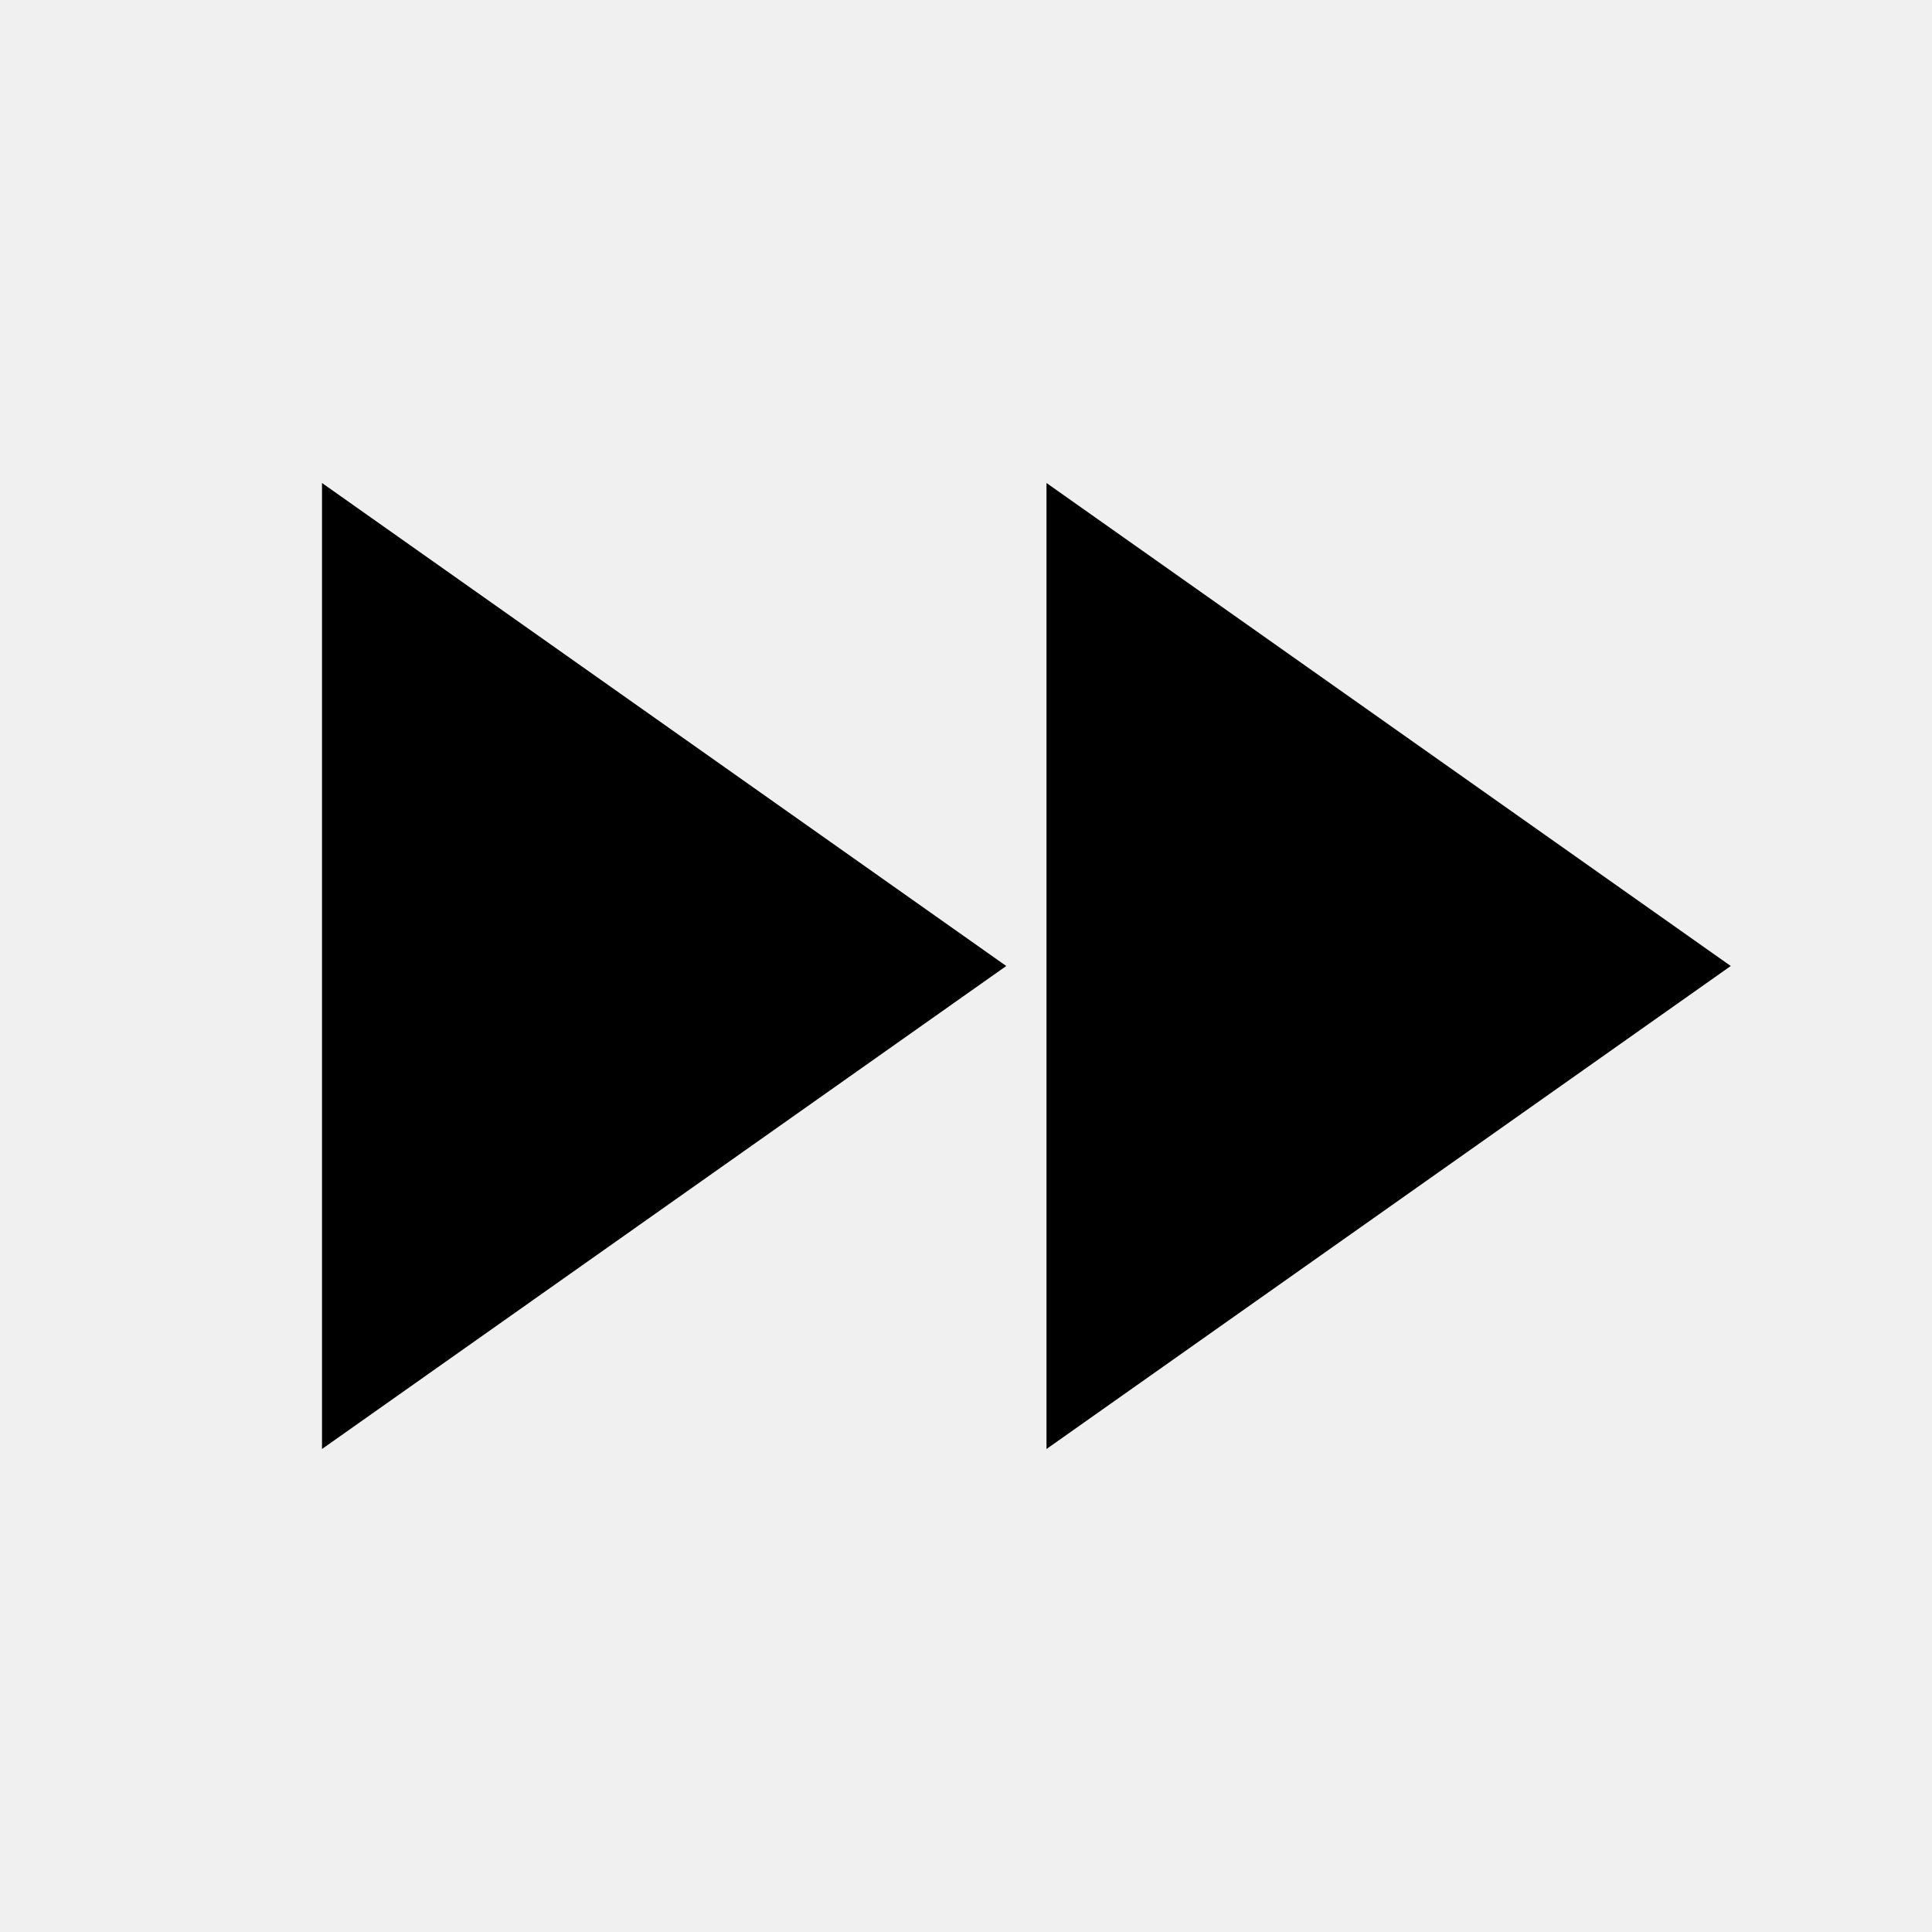
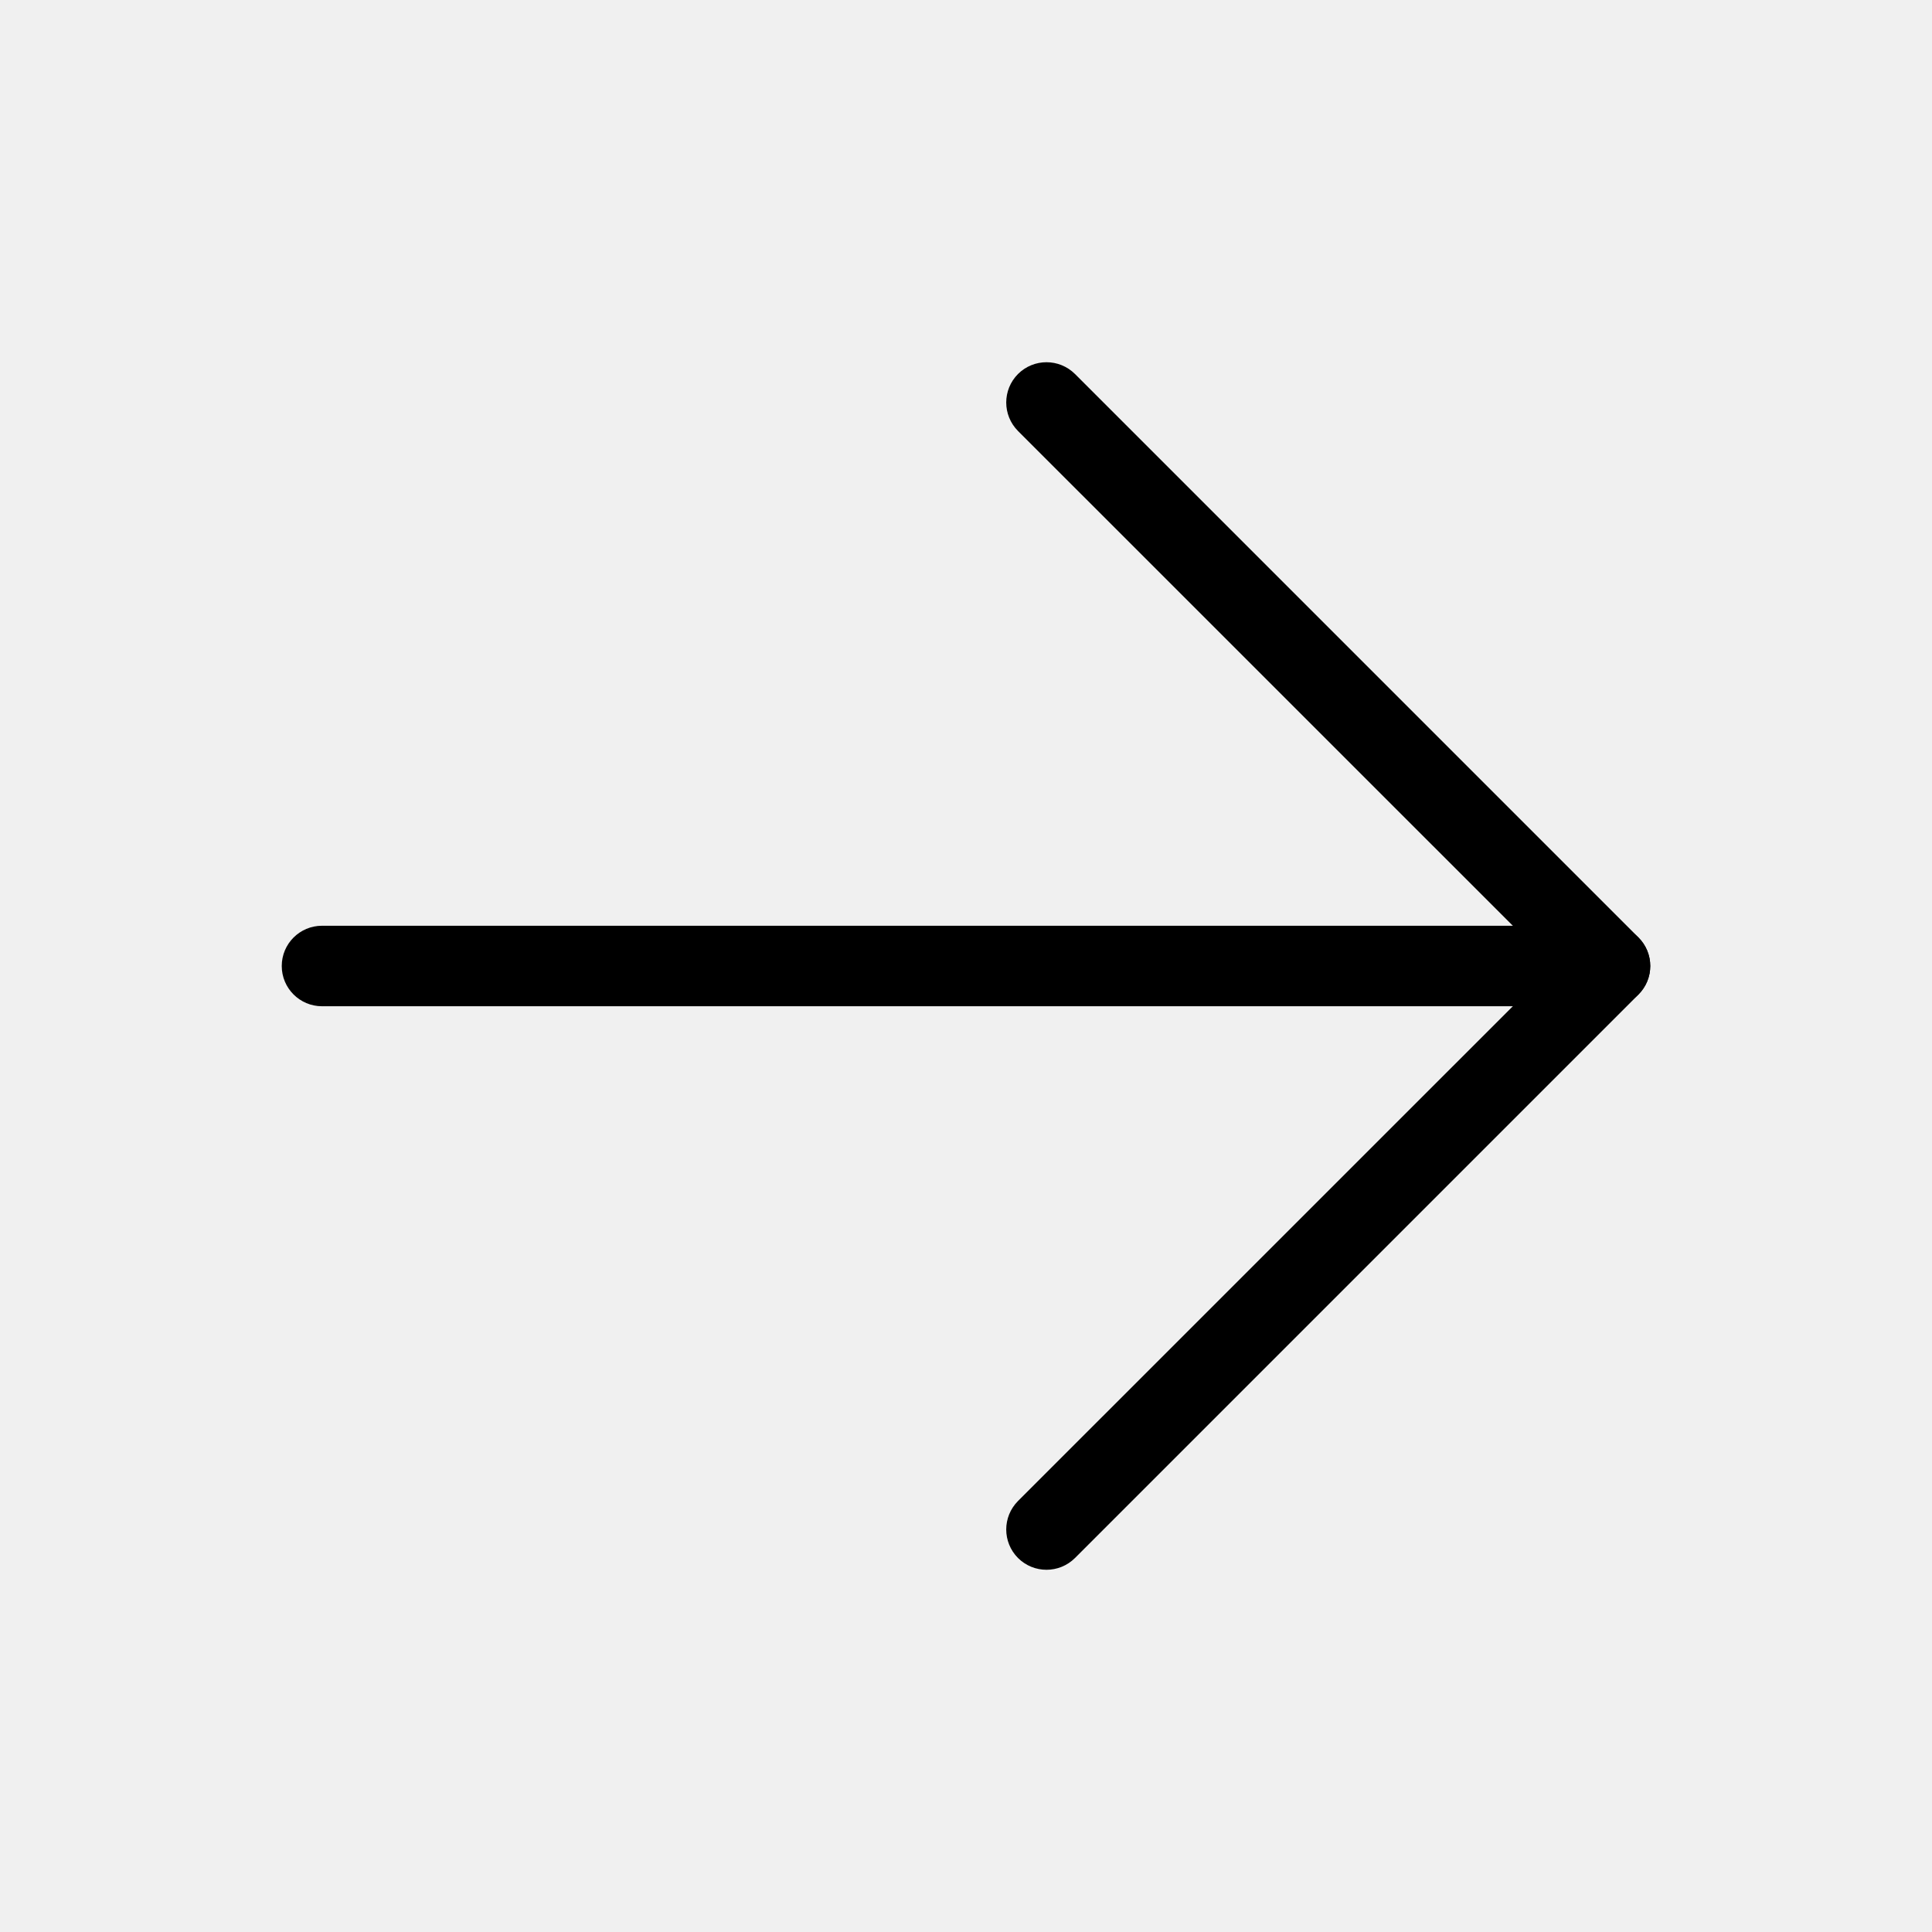
- <svg xmlns="http://www.w3.org/2000/svg" width="24" height="24" viewBox="0 0 24 24" fill="none">
-   <g clip-path="url(#clip0_6_22)">
-     <path d="M4 18L12.5 12L4 6V18ZM13 6V18L21.5 12L13 6Z" fill="black" />
-   </g>
-   <defs>
-     <clipPath id="clip0_6_22">
-       <rect width="24" height="24" fill="white" />
-     </clipPath>
-   </defs>
+ <svg xmlns="http://www.w3.org/2000/svg" fill="none" height="24" viewBox="0 0 24 24" width="24">
+   <path clip-rule="evenodd" d="M12.646 19.354C12.451 19.158 12.451 18.842 12.646 18.646L19.293 12L12.646 5.354C12.451 5.158 12.451 4.842 12.646 4.646C12.842 4.451 13.158 4.451 13.354 4.646L20.354 11.646C20.549 11.842 20.549 12.158 20.354 12.354L13.354 19.354C13.158 19.549 12.842 19.549 12.646 19.354Z" fill="black" fill-rule="evenodd" />
+   <path clip-rule="evenodd" d="M3.5 12C3.5 11.724 3.724 11.5 4 11.5L20 11.5C20.276 11.5 20.5 11.724 20.5 12C20.5 12.276 20.276 12.5 20 12.5L4 12.5C3.724 12.5 3.5 12.276 3.5 12Z" fill="black" fill-rule="evenodd" />
</svg>
